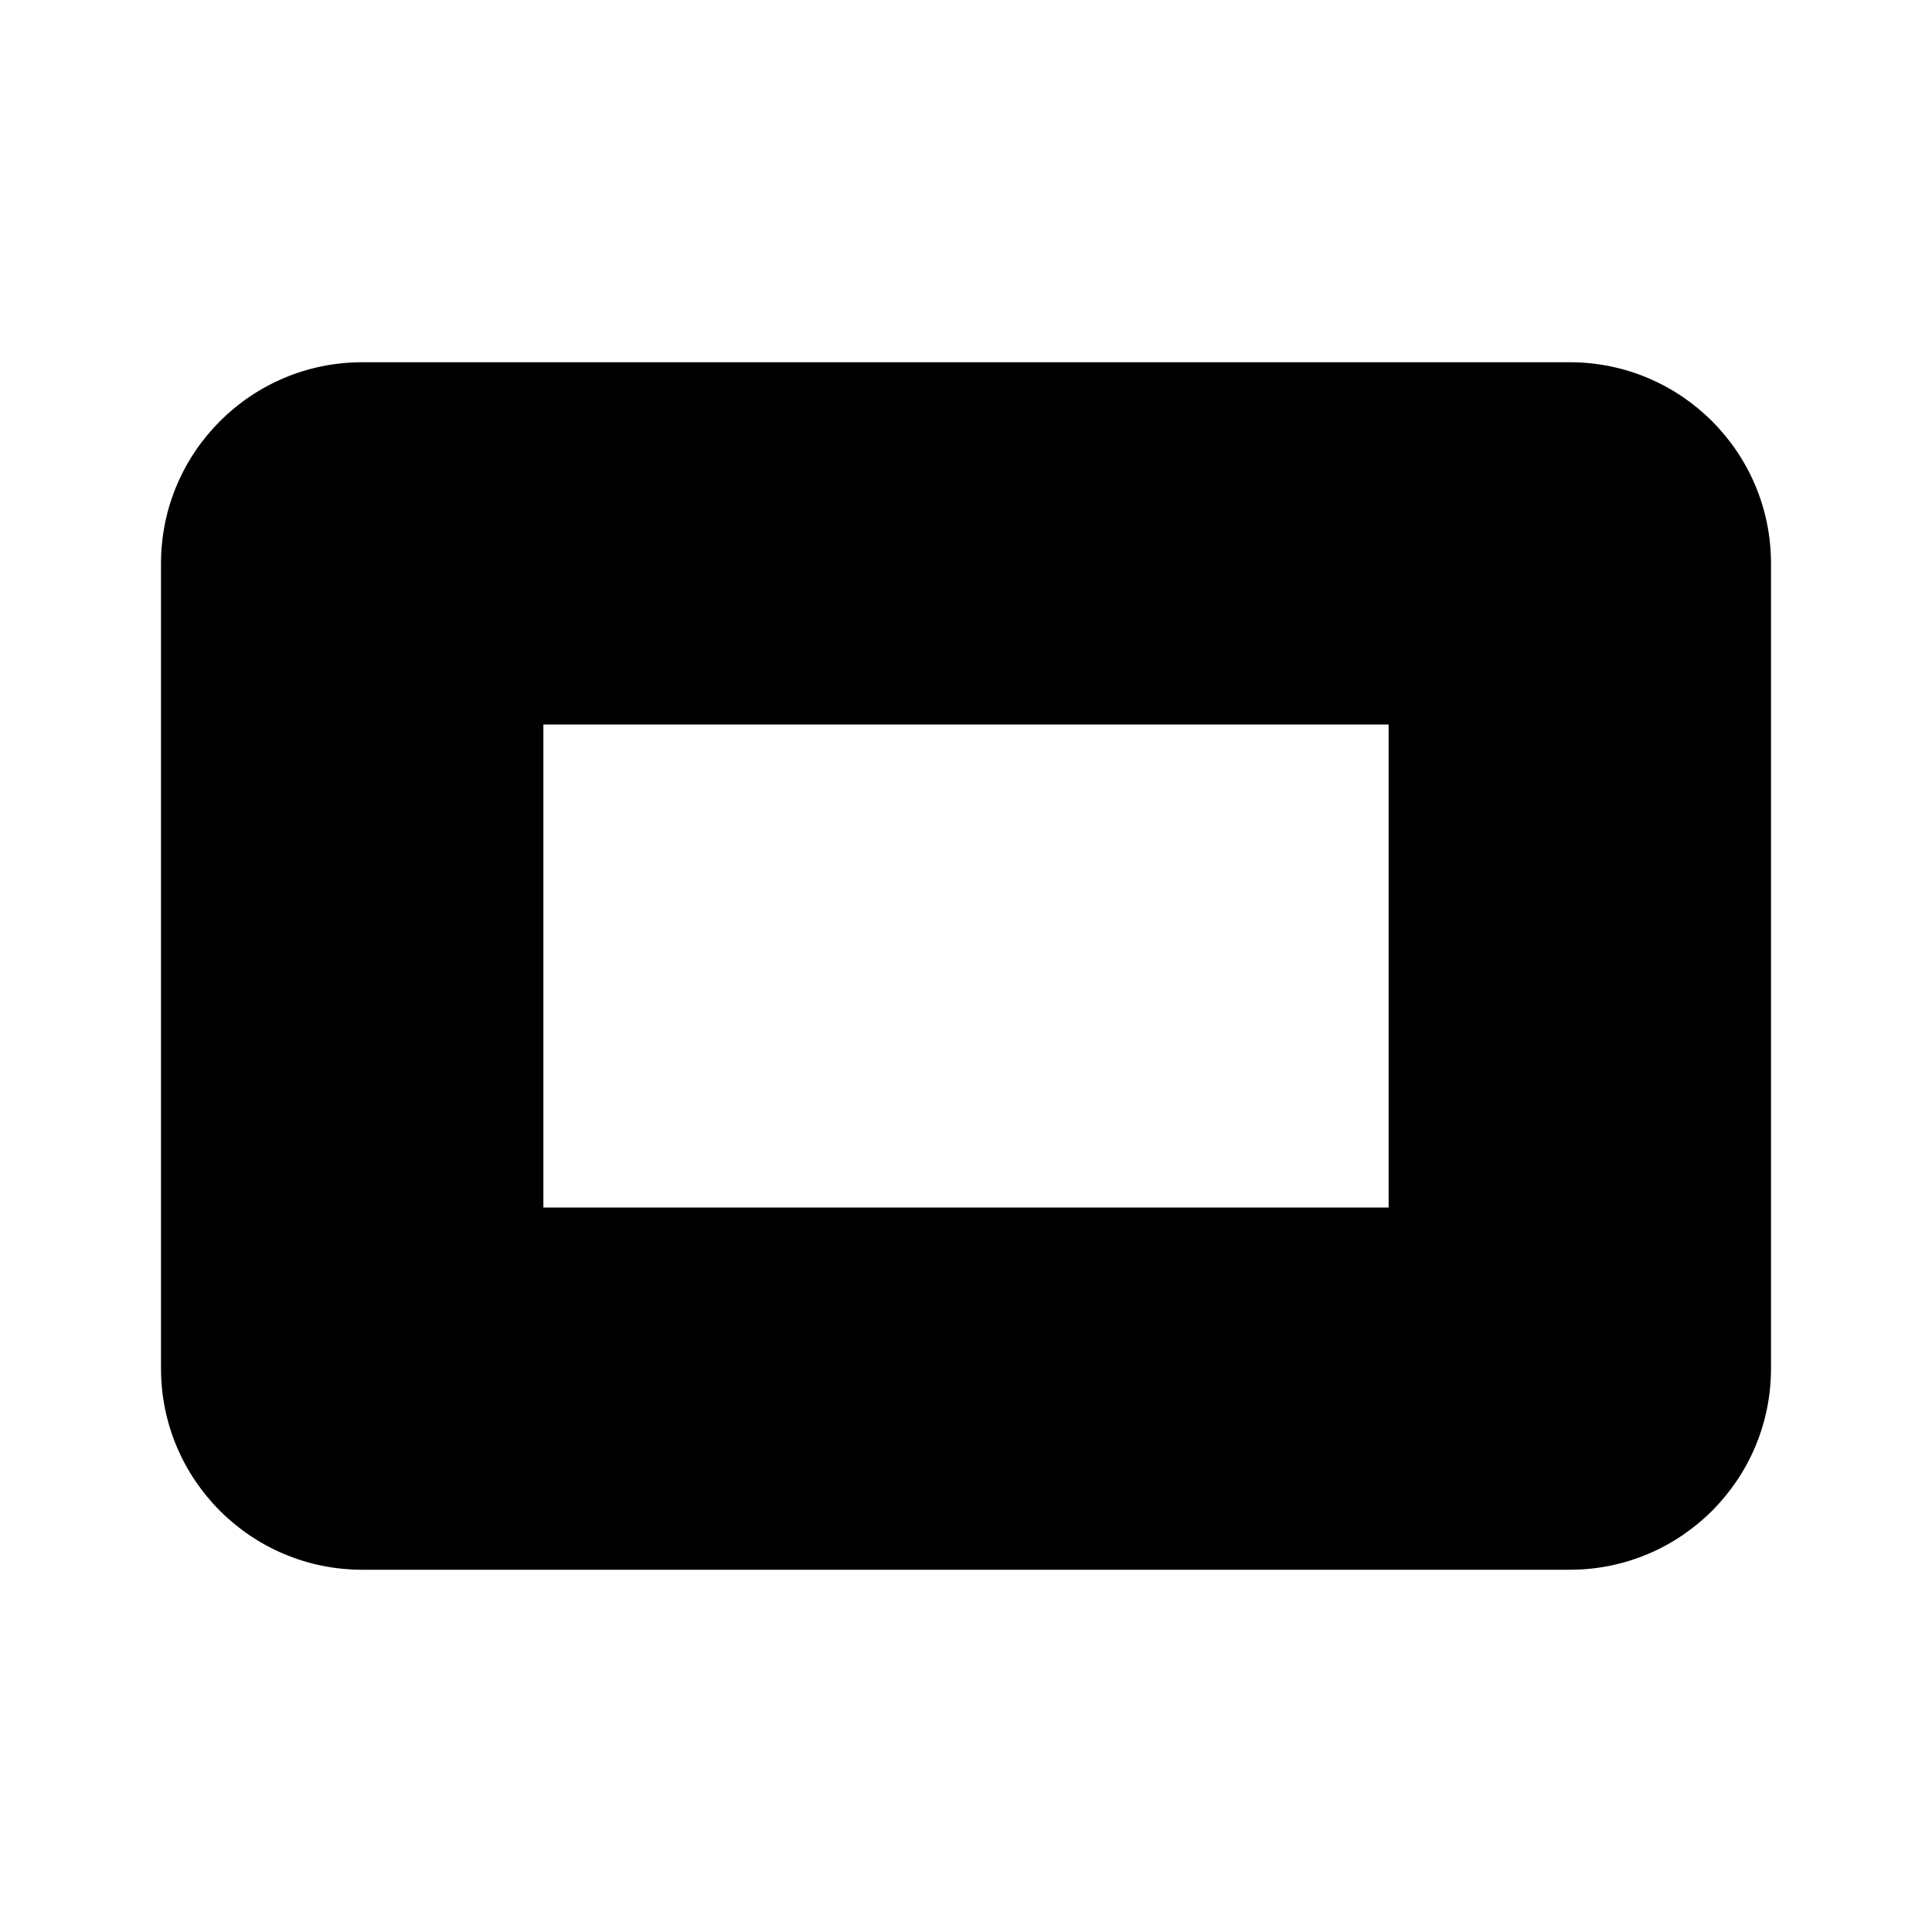
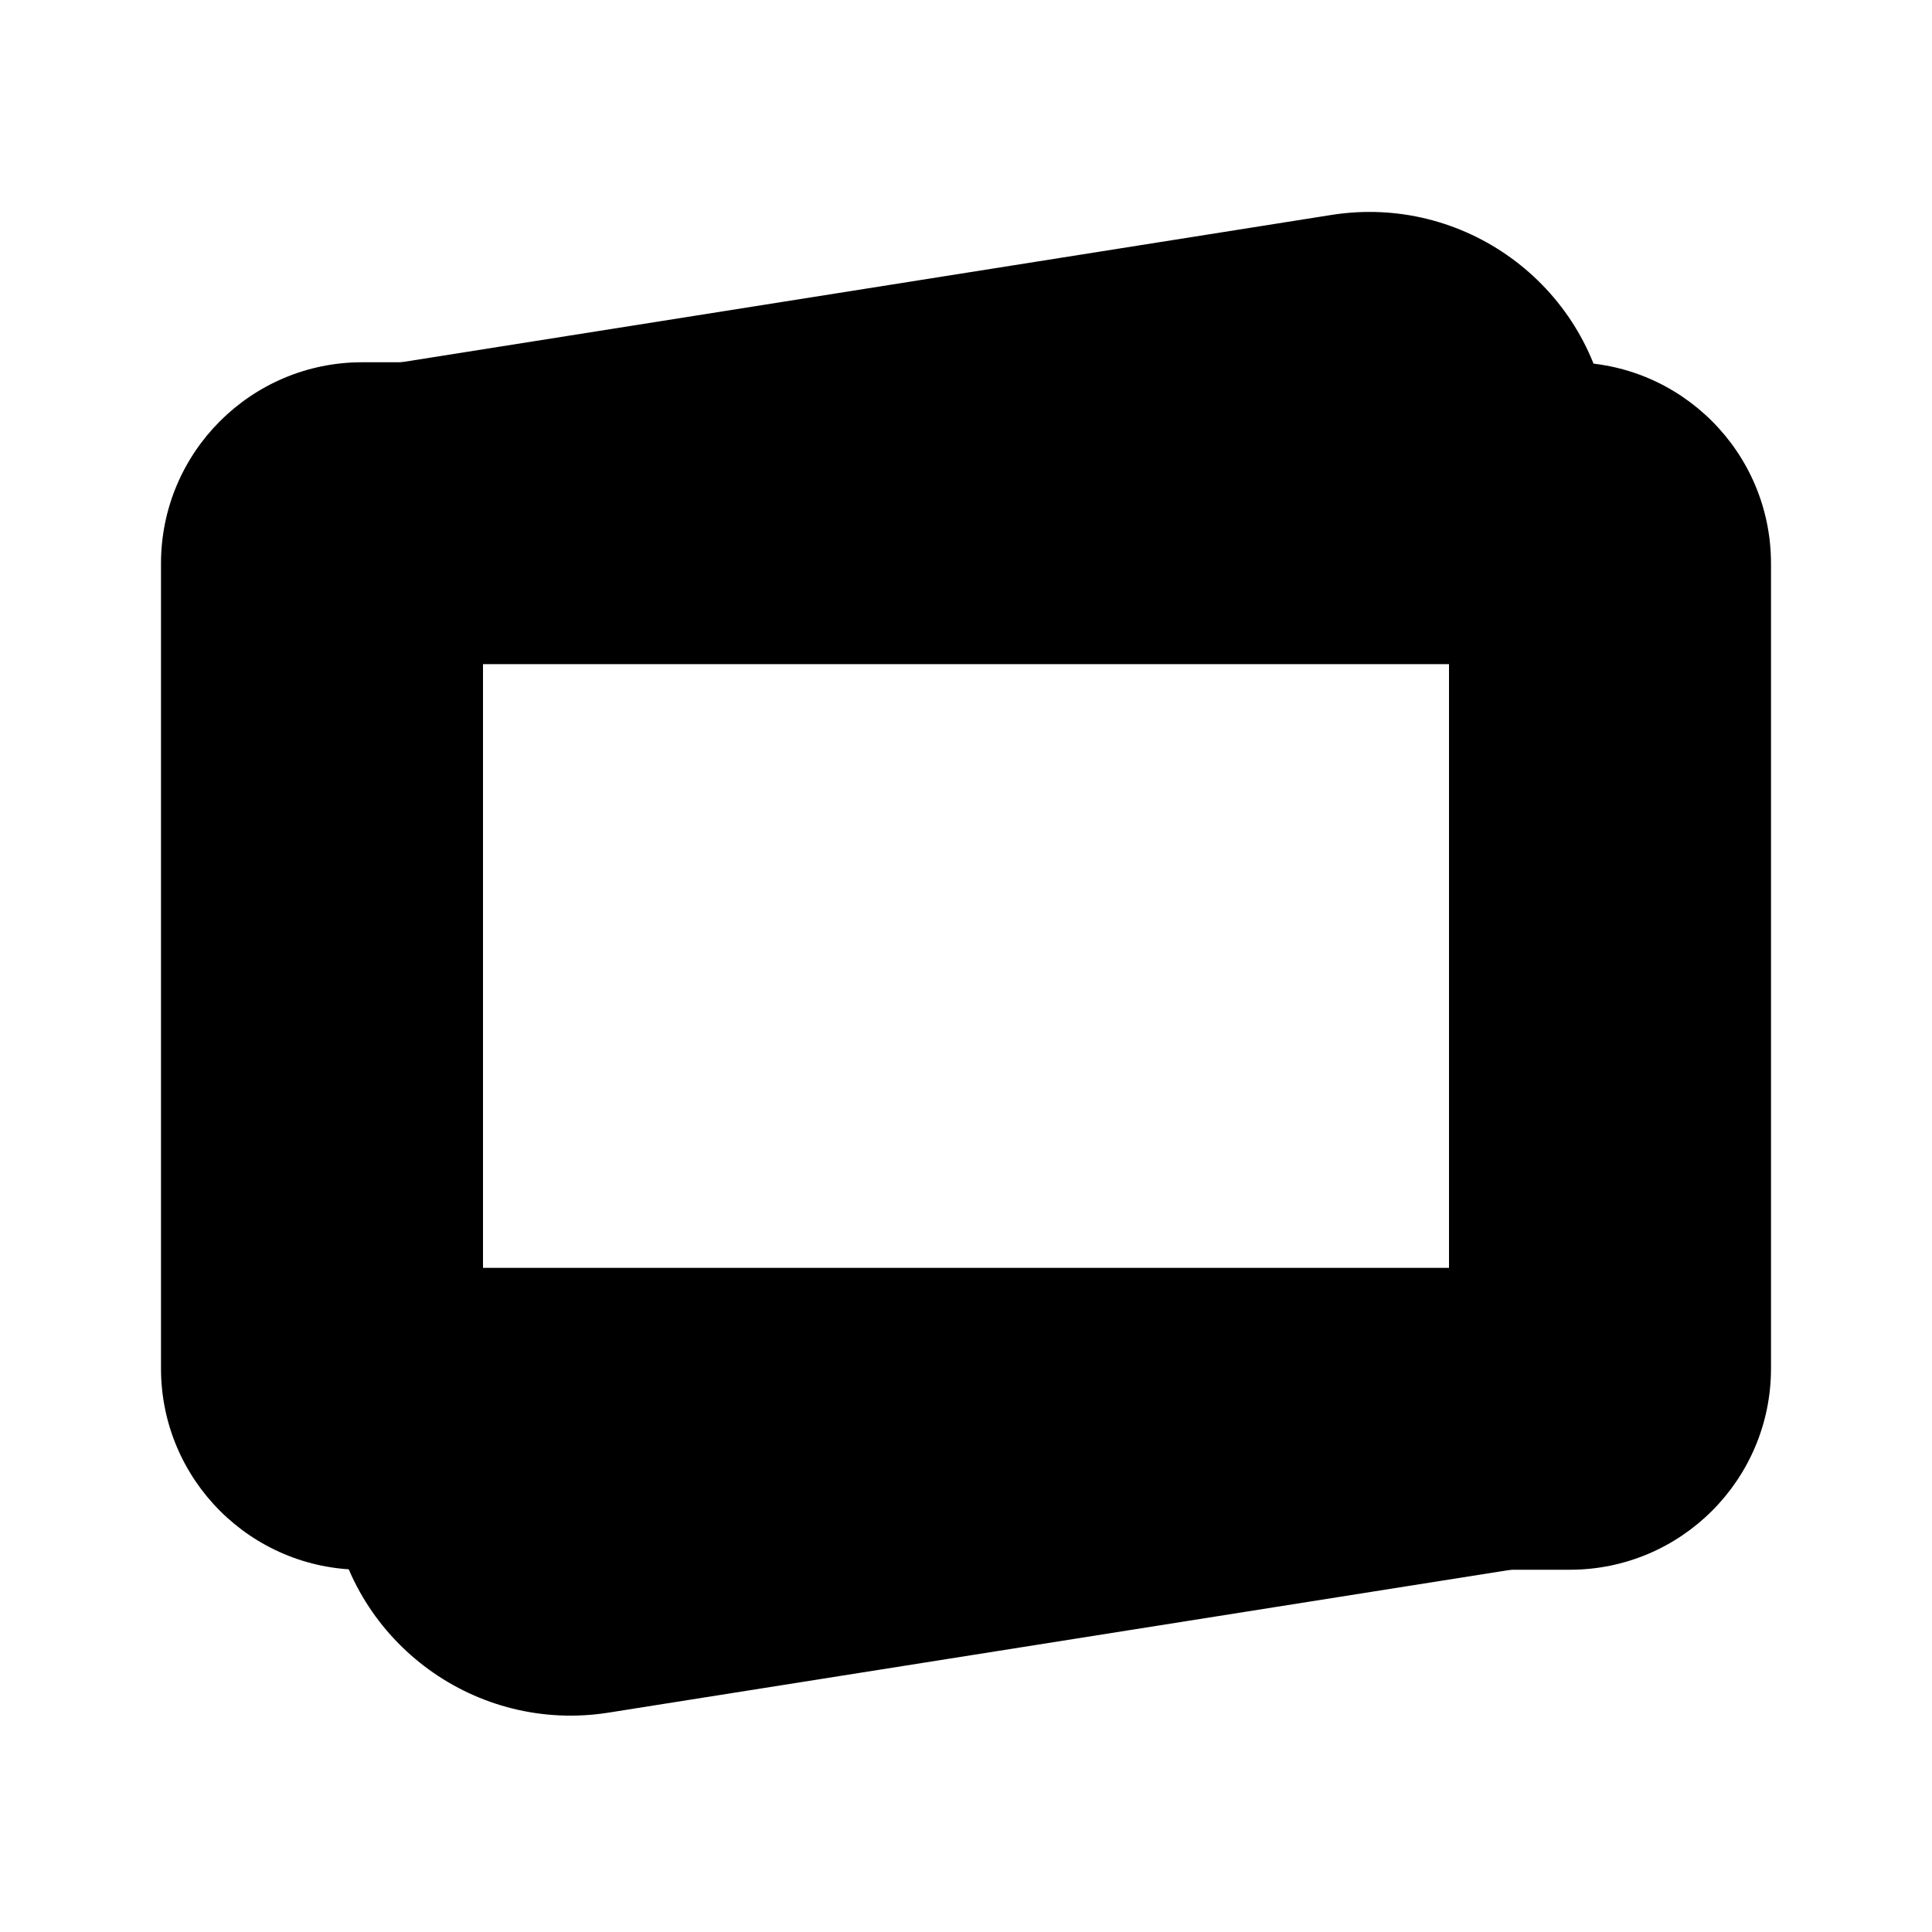
<svg xmlns="http://www.w3.org/2000/svg" viewBox="0 0 24 24">
-   <path fill="currentColor" fill-rule="evenodd" d="M4.5 4.5H19.5A2.5 2.5 0 0 1 22 7V17A2.5 2.5 0 0 1 19.5 19.5H4.5A2.5 2.5 0 0 1 2 17V7A2.5 2.5 0 0 1 4.5 4.5ZM6.75 9H17.25V15H6.75V9Z" />
+   <g fill="currentColor">
+     <path d="M7.559 21.275L20.057 19.296V19.001L4.127 18.781C4.386 20.418 5.923 21.534 7.559 21.275Z" />
+     <path d="M19.973 5.164C19.714 3.527 18.177 2.411 16.54 2.67L4 4.656V5.164H19.973Z" />
+     <path fill-rule="evenodd" d="M4.5 4.5H19.5A2.5 2.5 0 0 1 22 7V17A2.5 2.5 0 0 1 19.5 19.5H4.5A2.5 2.5 0 0 1 2 17V7A2.5 2.5 0 0 1 4.5 4.5ZM6 8.25H18V15.75H6V8.25Z" />
+   </g>
</svg>
